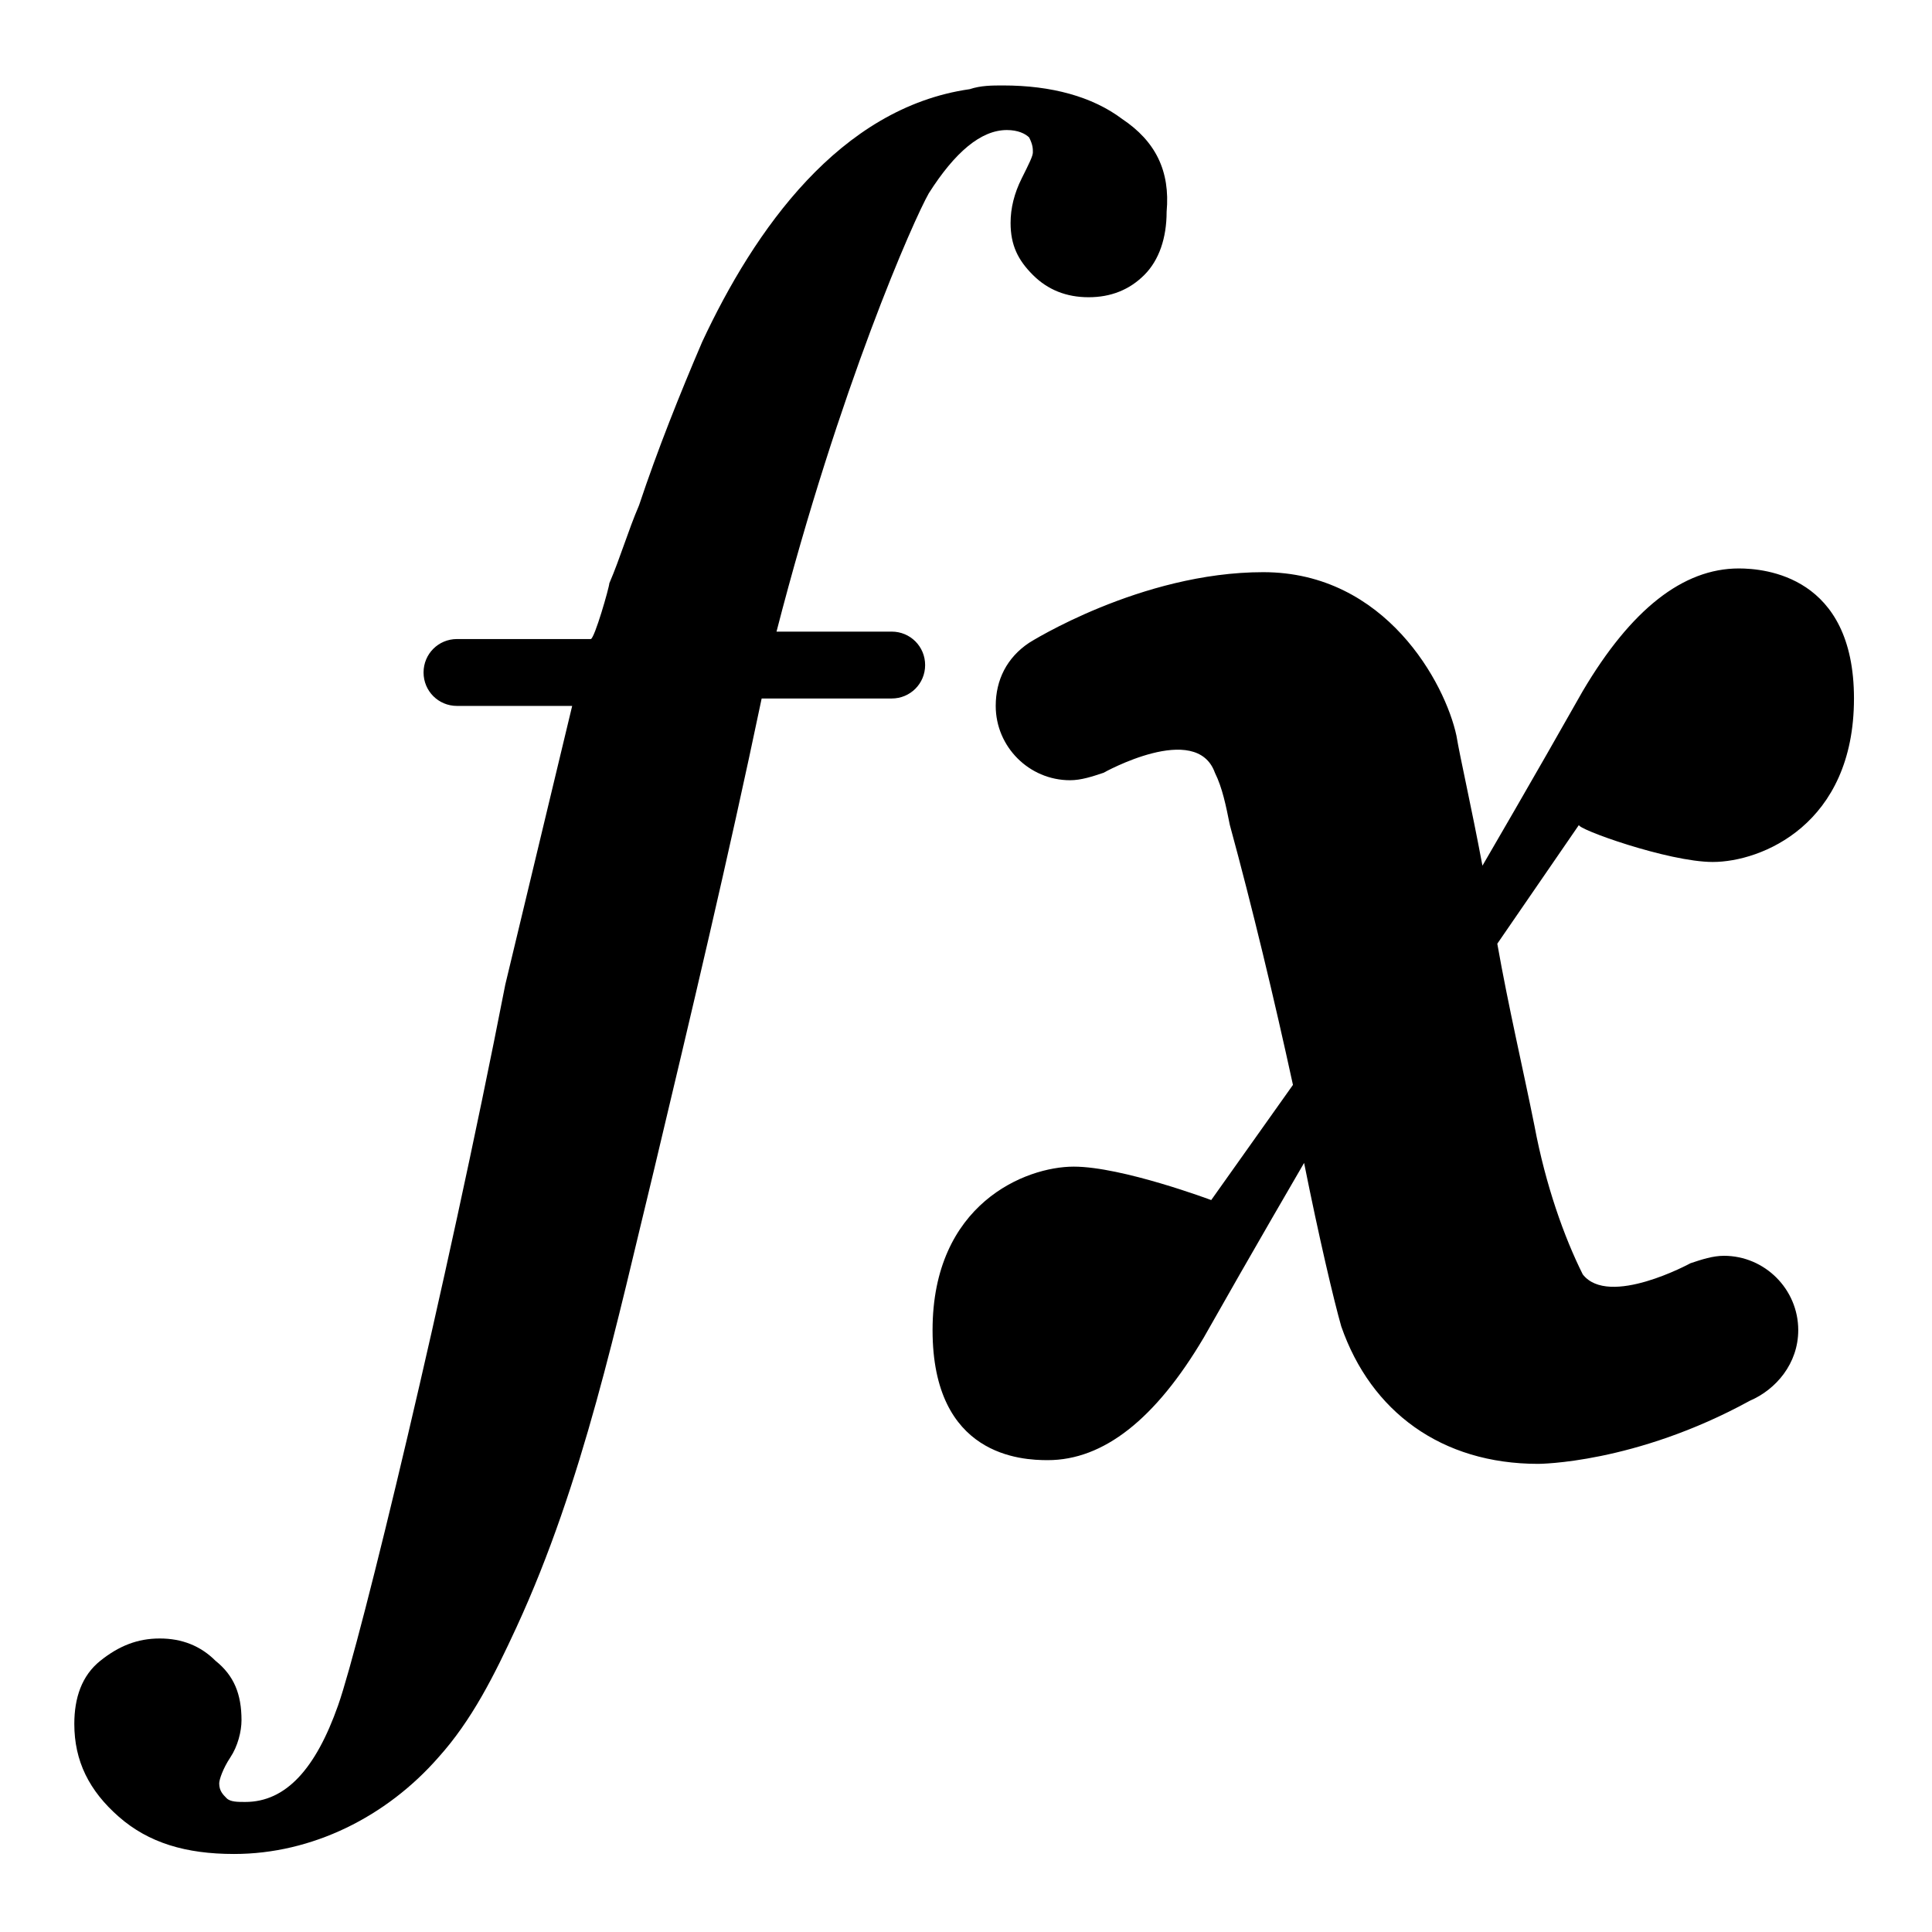
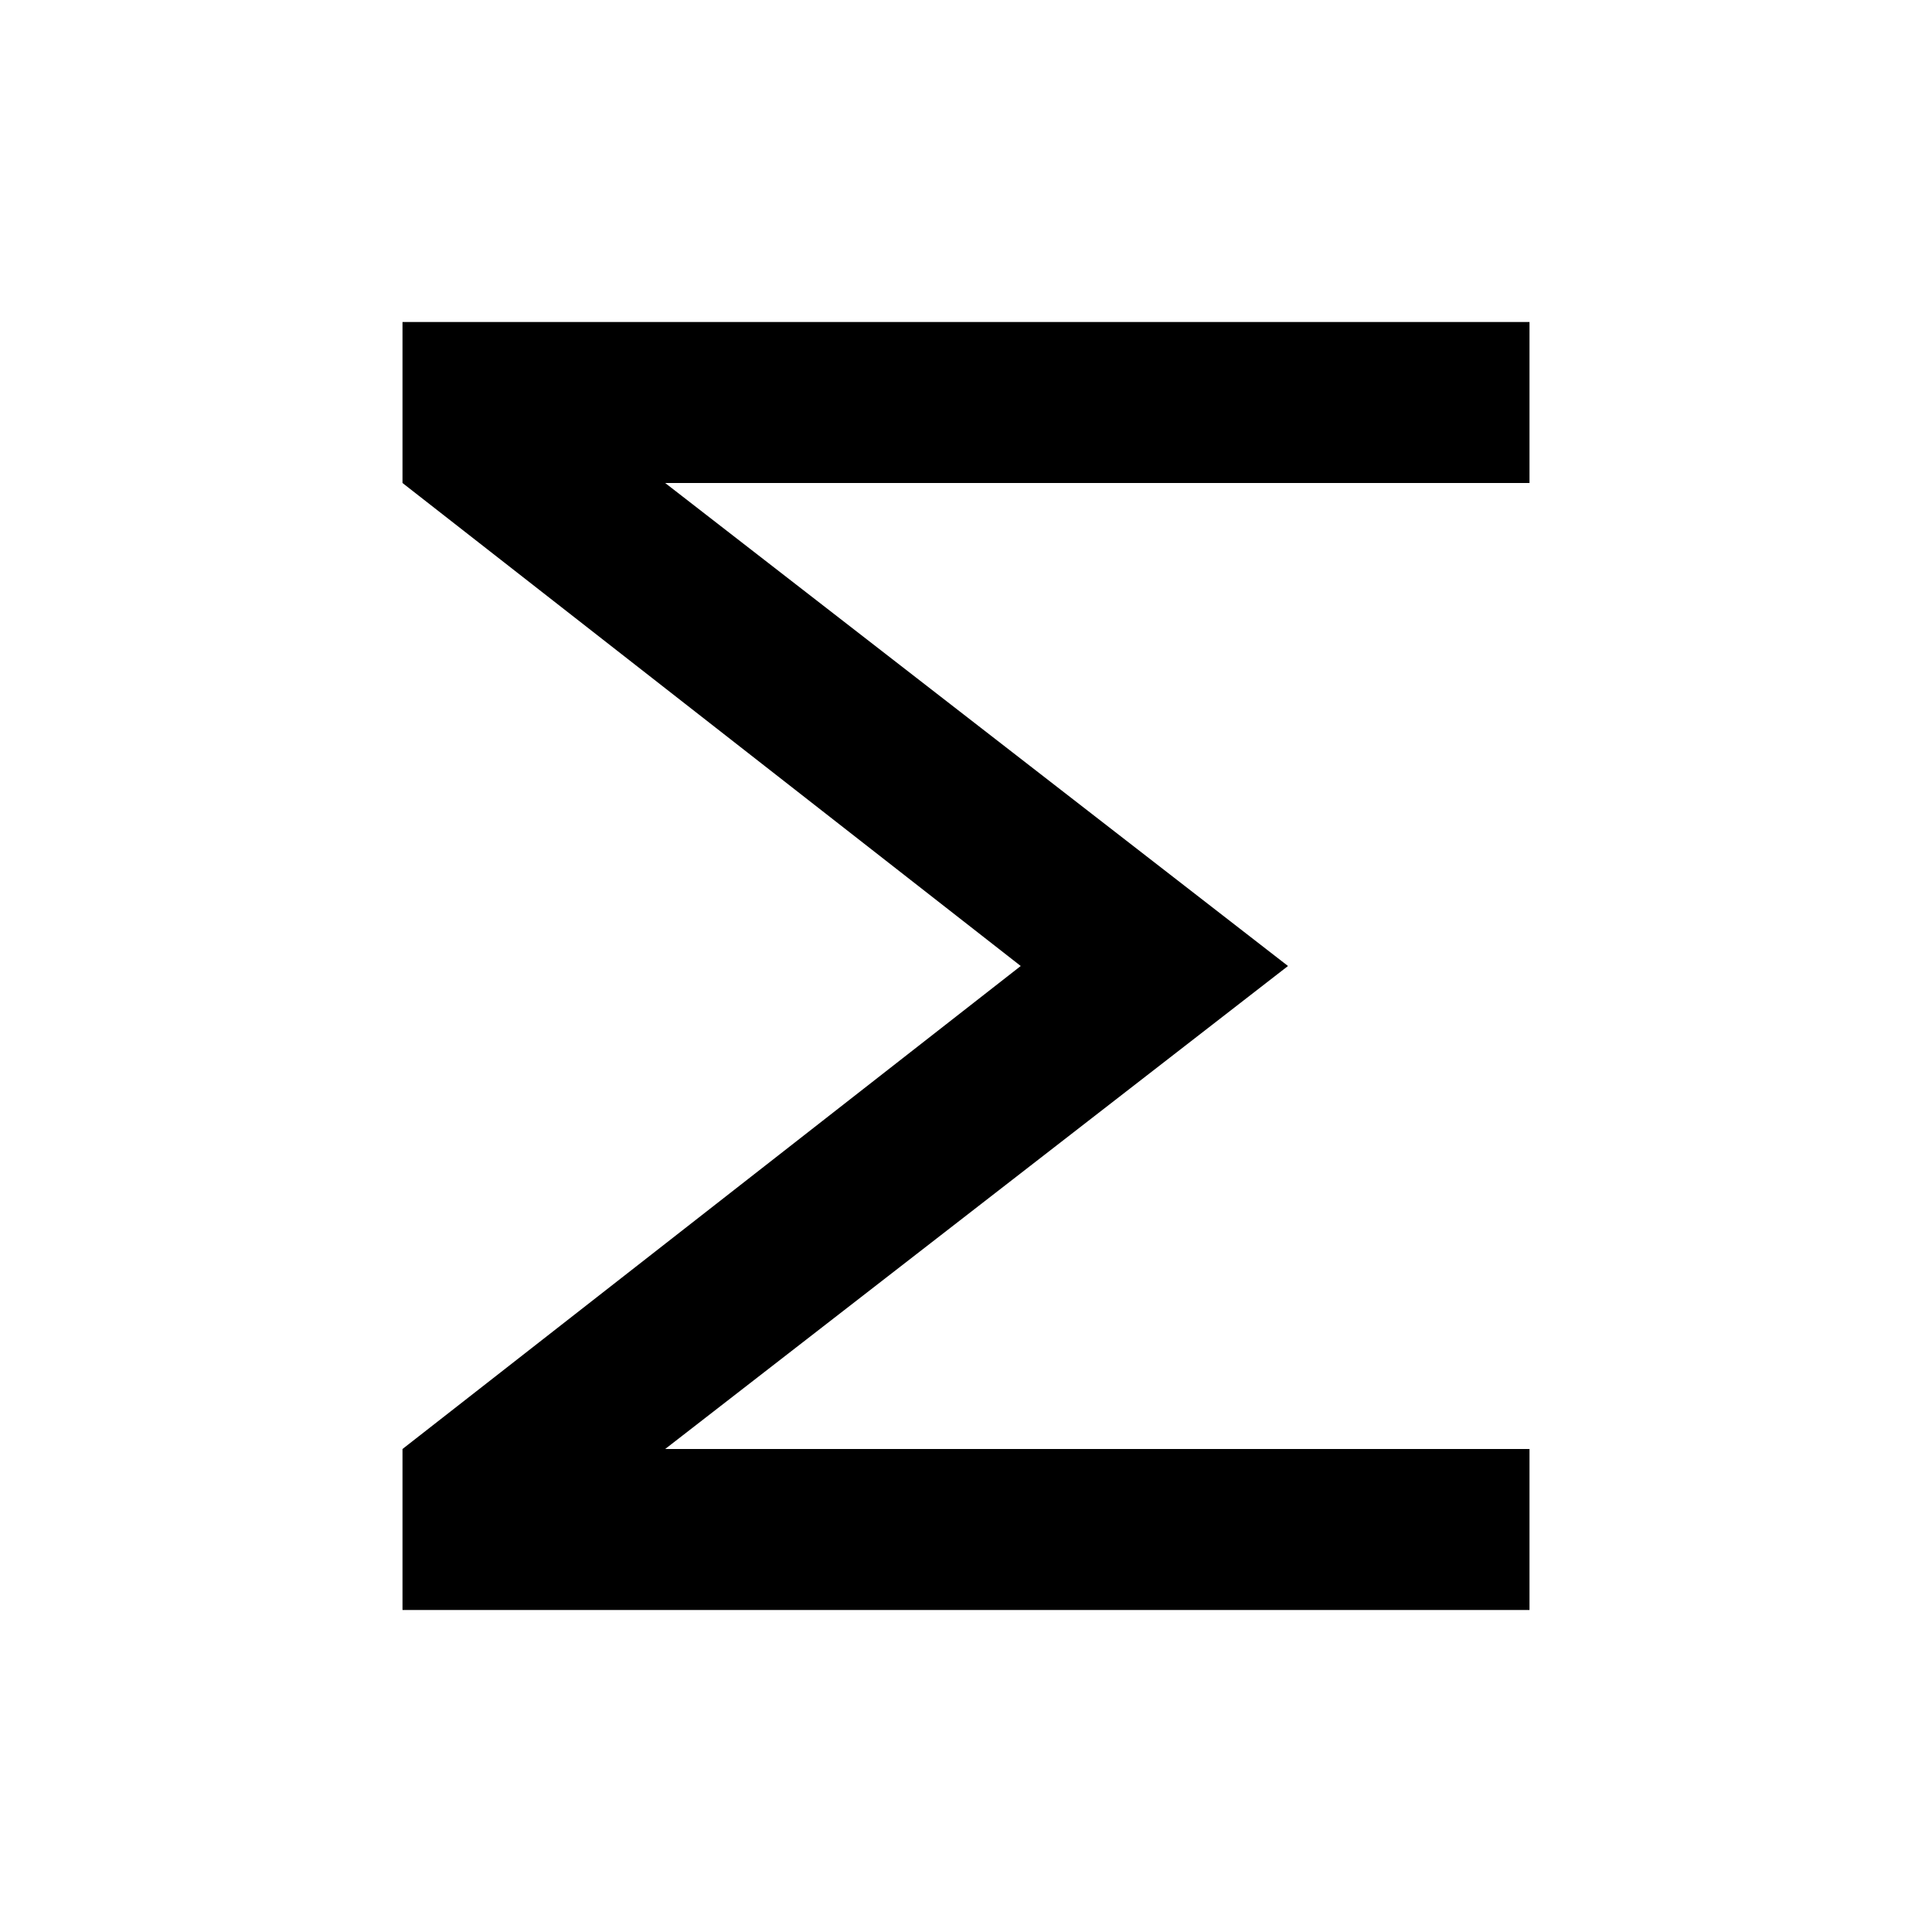
- <svg xmlns="http://www.w3.org/2000/svg" t="1600002467528" class="icon" viewBox="0 0 1024 1024" version="1.1" p-id="4337" width="512" height="512">
-   <path d="M594.708 63.015c-15.754-11.815-37.415-17.723-63.015-17.723-5.908 0-11.815 0-17.723 1.969-68.923 9.846-114.215 74.831-141.785 133.908-11.815 27.569-23.631 57.108-33.477 86.646-5.908 13.785-9.846 27.569-15.754 41.354 0 1.969-7.877 29.538-9.846 29.538h-70.892c-9.846 0-17.723 7.877-17.723 17.723s7.877 17.723 17.723 17.723h61.046l-35.446 147.692C236.308 683.323 191.015 870.4 179.2 903.877c-11.815 33.477-27.569 51.2-49.231 51.2-3.938 0-7.877 0-9.846-1.969-1.969-1.969-3.938-3.938-3.938-7.877 0-1.969 1.969-7.877 5.908-13.785 3.938-5.908 5.908-13.785 5.908-19.692 0-13.785-3.938-23.631-13.785-31.508-7.877-7.877-17.723-11.815-29.538-11.815s-21.662 3.938-31.508 11.815c-9.846 7.877-13.785 19.692-13.785 33.477 0 19.692 7.877 35.446 23.631 49.231 15.754 13.785 35.446 19.692 61.046 19.692 41.354 0 80.738-19.692 108.308-51.2 17.723-19.692 29.538-43.323 41.354-68.923 35.446-76.8 53.169-161.477 72.862-242.215 19.692-82.708 39.385-165.415 57.108-250.092H472.615c9.846 0 17.723-7.877 17.723-17.723s-7.877-17.723-17.723-17.723h-61.046c33.477-129.969 72.862-218.585 80.738-232.369 13.785-21.662 27.569-33.477 41.354-33.477 5.908 0 9.846 1.969 11.815 3.938 1.969 3.938 1.969 5.908 1.969 7.877 0 1.969-1.969 5.908-5.908 13.785-3.938 7.877-5.908 15.754-5.908 23.631 0 11.815 3.938 19.692 11.815 27.569 7.877 7.877 17.723 11.815 29.538 11.815s21.662-3.938 29.538-11.815c7.877-7.877 11.815-19.692 11.815-33.477 1.969-21.662-5.908-37.415-23.631-49.231z m313.108 393.846c25.6 0 74.831-19.692 74.831-86.646 0-64.985-47.262-68.923-61.046-68.923-29.538 0-57.108 21.662-82.708 64.985-25.6 45.292-53.169 92.554-53.169 92.554-5.908-31.508-11.815-57.108-13.785-68.923-5.908-27.569-37.415-86.646-102.4-86.646-64.985 0-124.062 37.415-124.062 37.415-11.815 7.877-17.723 19.692-17.723 33.477 0 21.662 17.723 39.385 39.385 39.385 5.908 0 11.815-1.969 17.723-3.938 0 0 49.231-27.569 59.077 0 3.938 7.877 5.908 17.723 7.877 27.569 11.815 43.323 23.631 92.554 33.477 137.846l-43.323 61.046s-47.262-17.723-72.862-17.723-74.831 19.692-74.831 86.646 47.262 68.923 61.046 68.923c29.538 0 57.108-21.662 82.708-64.985 25.6-45.292 53.169-92.554 53.169-92.554 7.877 39.385 15.754 72.862 19.692 86.646 15.754 45.292 53.169 72.862 104.369 72.862 0 0 51.2 0 112.246-33.477 13.785-5.908 25.6-19.692 25.6-37.415 0-21.662-17.723-39.385-39.385-39.385-5.908 0-11.815 1.969-17.723 3.938 0 0-43.323 23.631-57.108 5.908-9.846-19.692-19.692-47.262-25.6-78.769-5.908-29.538-13.785-63.015-19.692-96.492l43.323-63.015c-1.969 1.969 47.262 19.692 70.892 19.692z" p-id="4338" fill="#000000" />
+ <svg xmlns="http://www.w3.org/2000/svg" viewBox="0 0 24 24" width="256" height="256">
+   <path fill="none" d="M0 0h24v24H0z" />
+   <path d="M5 18l7.68-6L5 6V4h14v2H8.263L16 12l-7.737 6H19v2H5v-2z" fill="#000" />
</svg>
